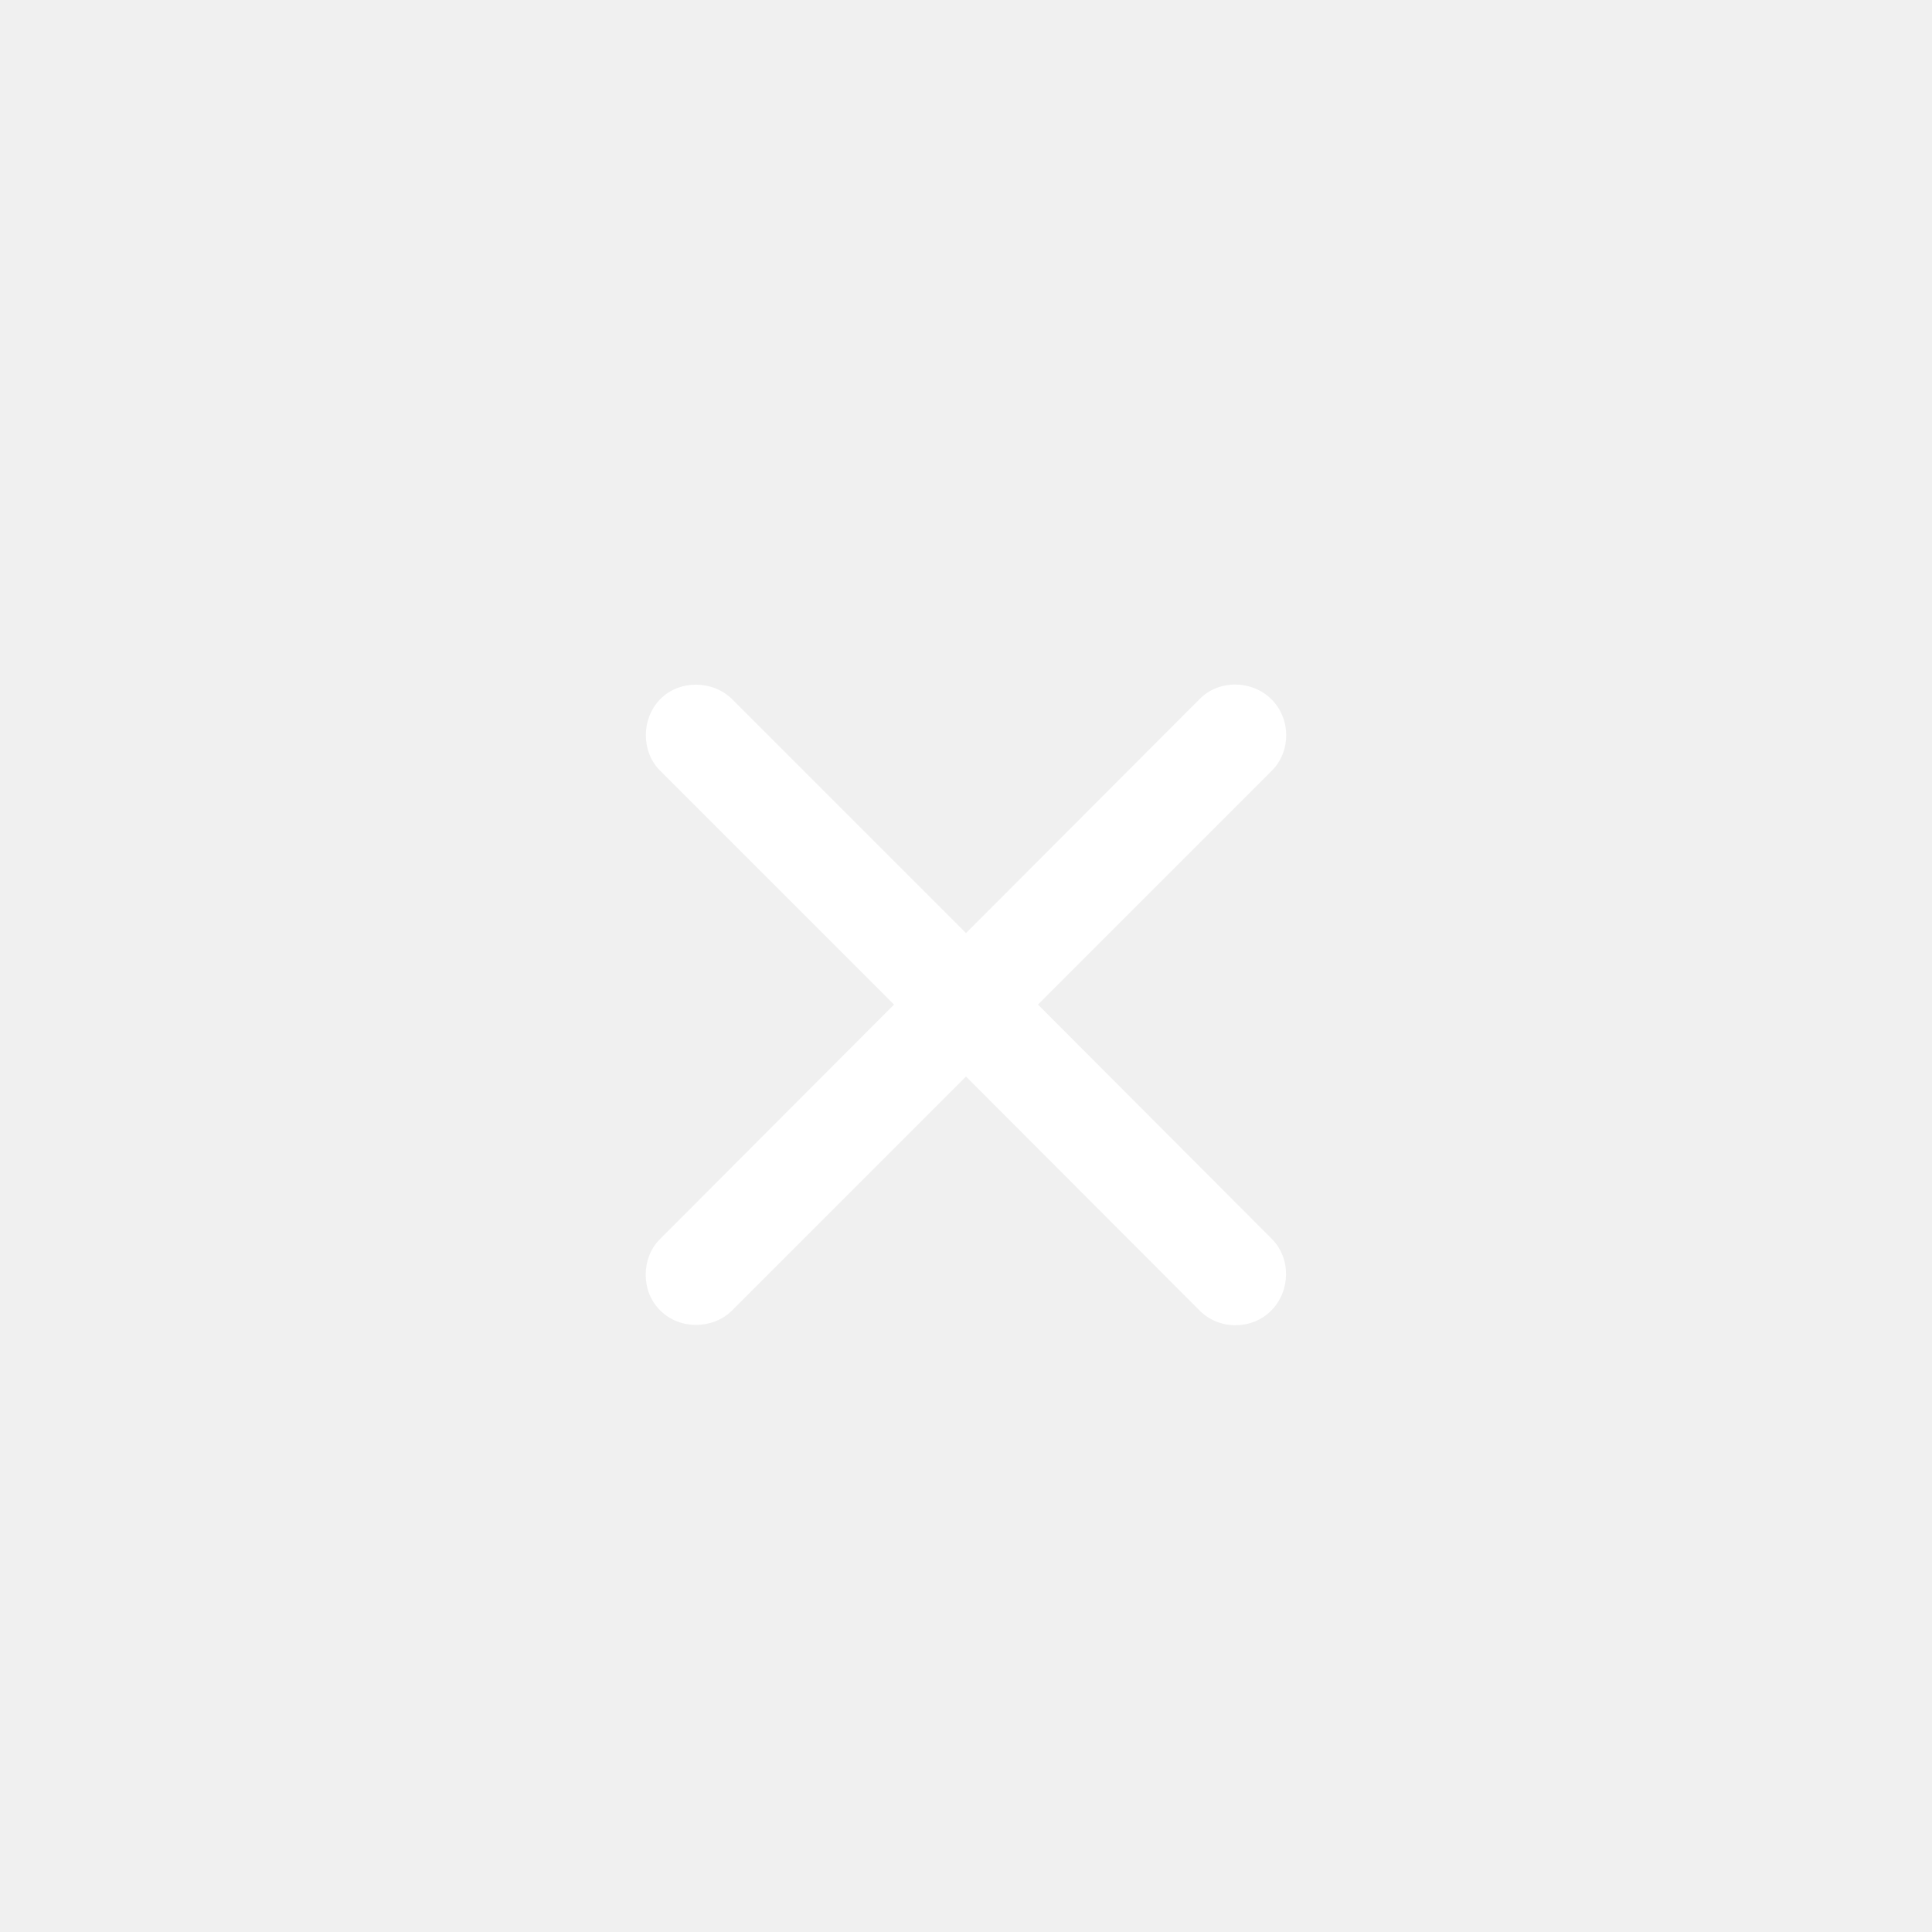
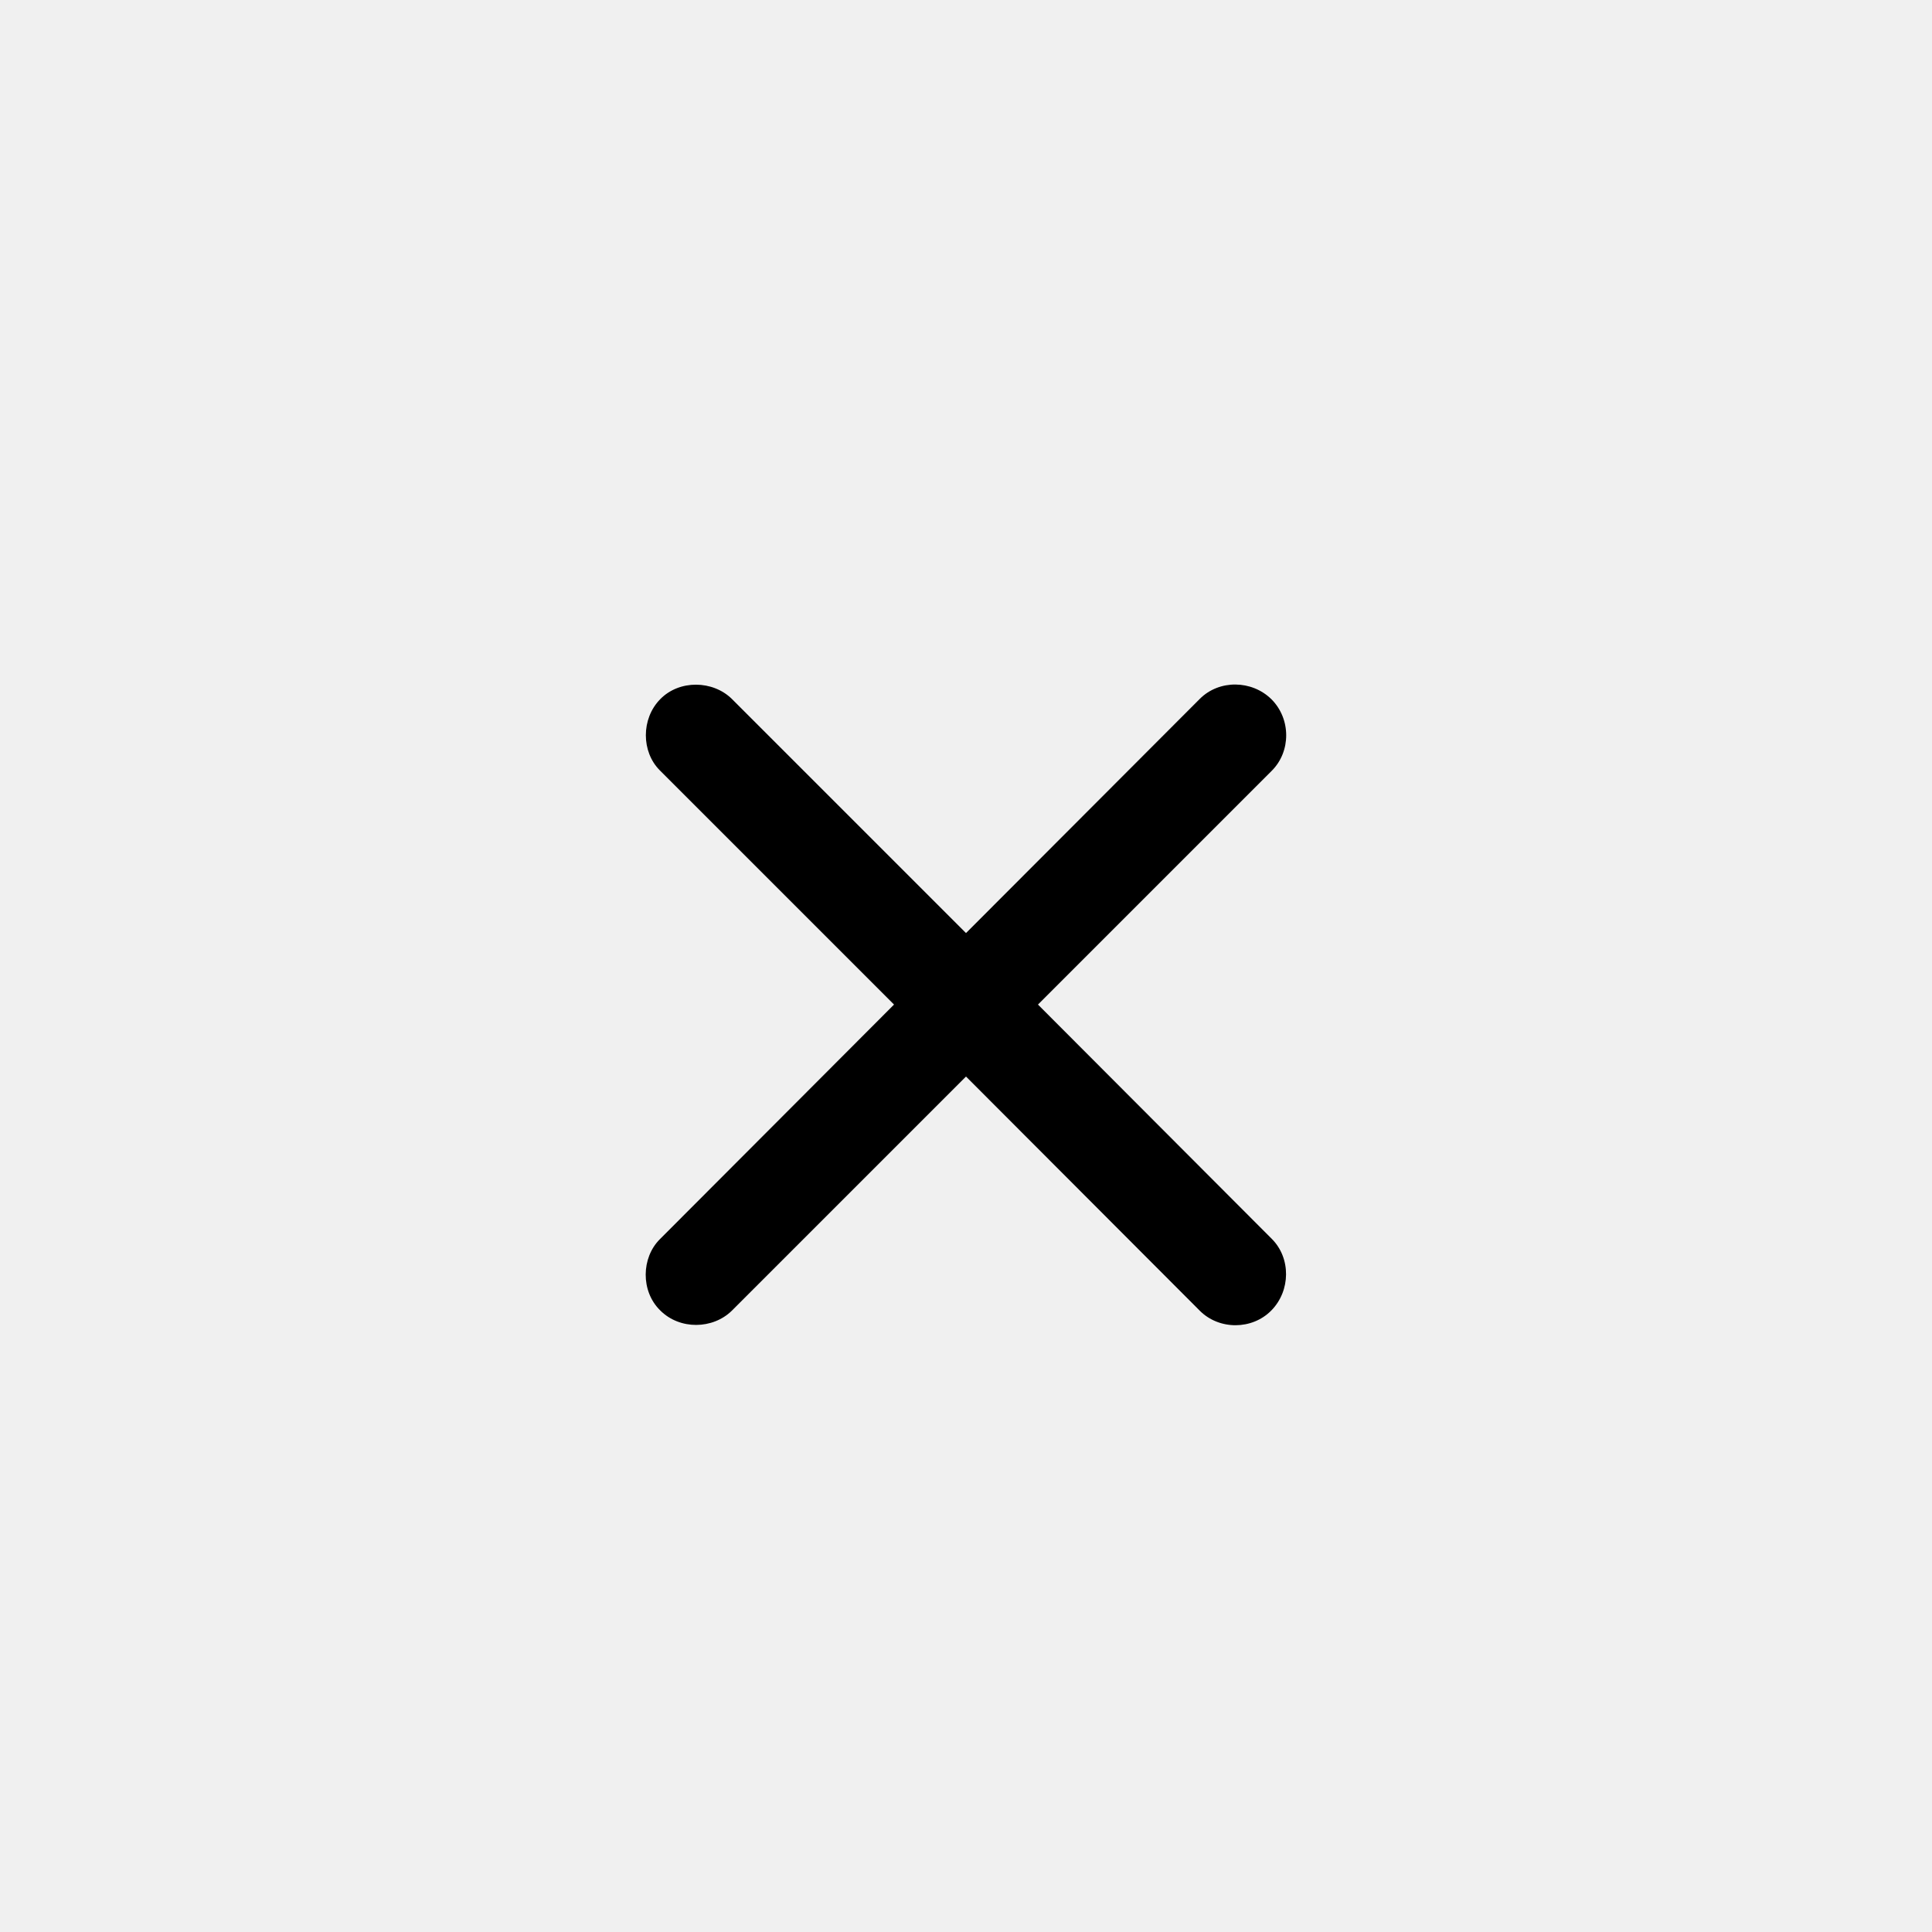
- <svg xmlns="http://www.w3.org/2000/svg" width="24" height="24" viewBox="0 0 24 24" fill="none">
-   <path d="M8.201 16.278C8.445 16.523 8.855 16.513 9.09 16.283L12 13.373L14.905 16.283C15.145 16.523 15.555 16.523 15.794 16.278C16.033 16.034 16.038 15.629 15.799 15.39L12.894 12.479L15.799 9.574C16.038 9.335 16.038 8.93 15.794 8.686C15.55 8.446 15.145 8.441 14.905 8.681L12 11.591L9.09 8.681C8.855 8.451 8.44 8.441 8.201 8.686C7.962 8.93 7.967 9.34 8.196 9.569L11.106 12.479L8.196 15.395C7.967 15.624 7.957 16.039 8.201 16.278Z" fill="white" />
+ <svg xmlns="http://www.w3.org/2000/svg" width="24" height="24" viewBox="0 0 24 24" fill="currentColor">
+   <path d="M8.201 16.278C8.445 16.523 8.855 16.513 9.09 16.283L12 13.373L14.905 16.283C15.145 16.523 15.555 16.523 15.794 16.278C16.033 16.034 16.038 15.629 15.799 15.39L12.894 12.479L15.799 9.574C16.038 9.335 16.038 8.93 15.794 8.686C15.55 8.446 15.145 8.441 14.905 8.681L12 11.591L9.09 8.681C8.855 8.451 8.44 8.441 8.201 8.686C7.962 8.93 7.967 9.34 8.196 9.569L11.106 12.479L8.196 15.395C7.967 15.624 7.957 16.039 8.201 16.278Z" fill="currentColor" />
</svg>
